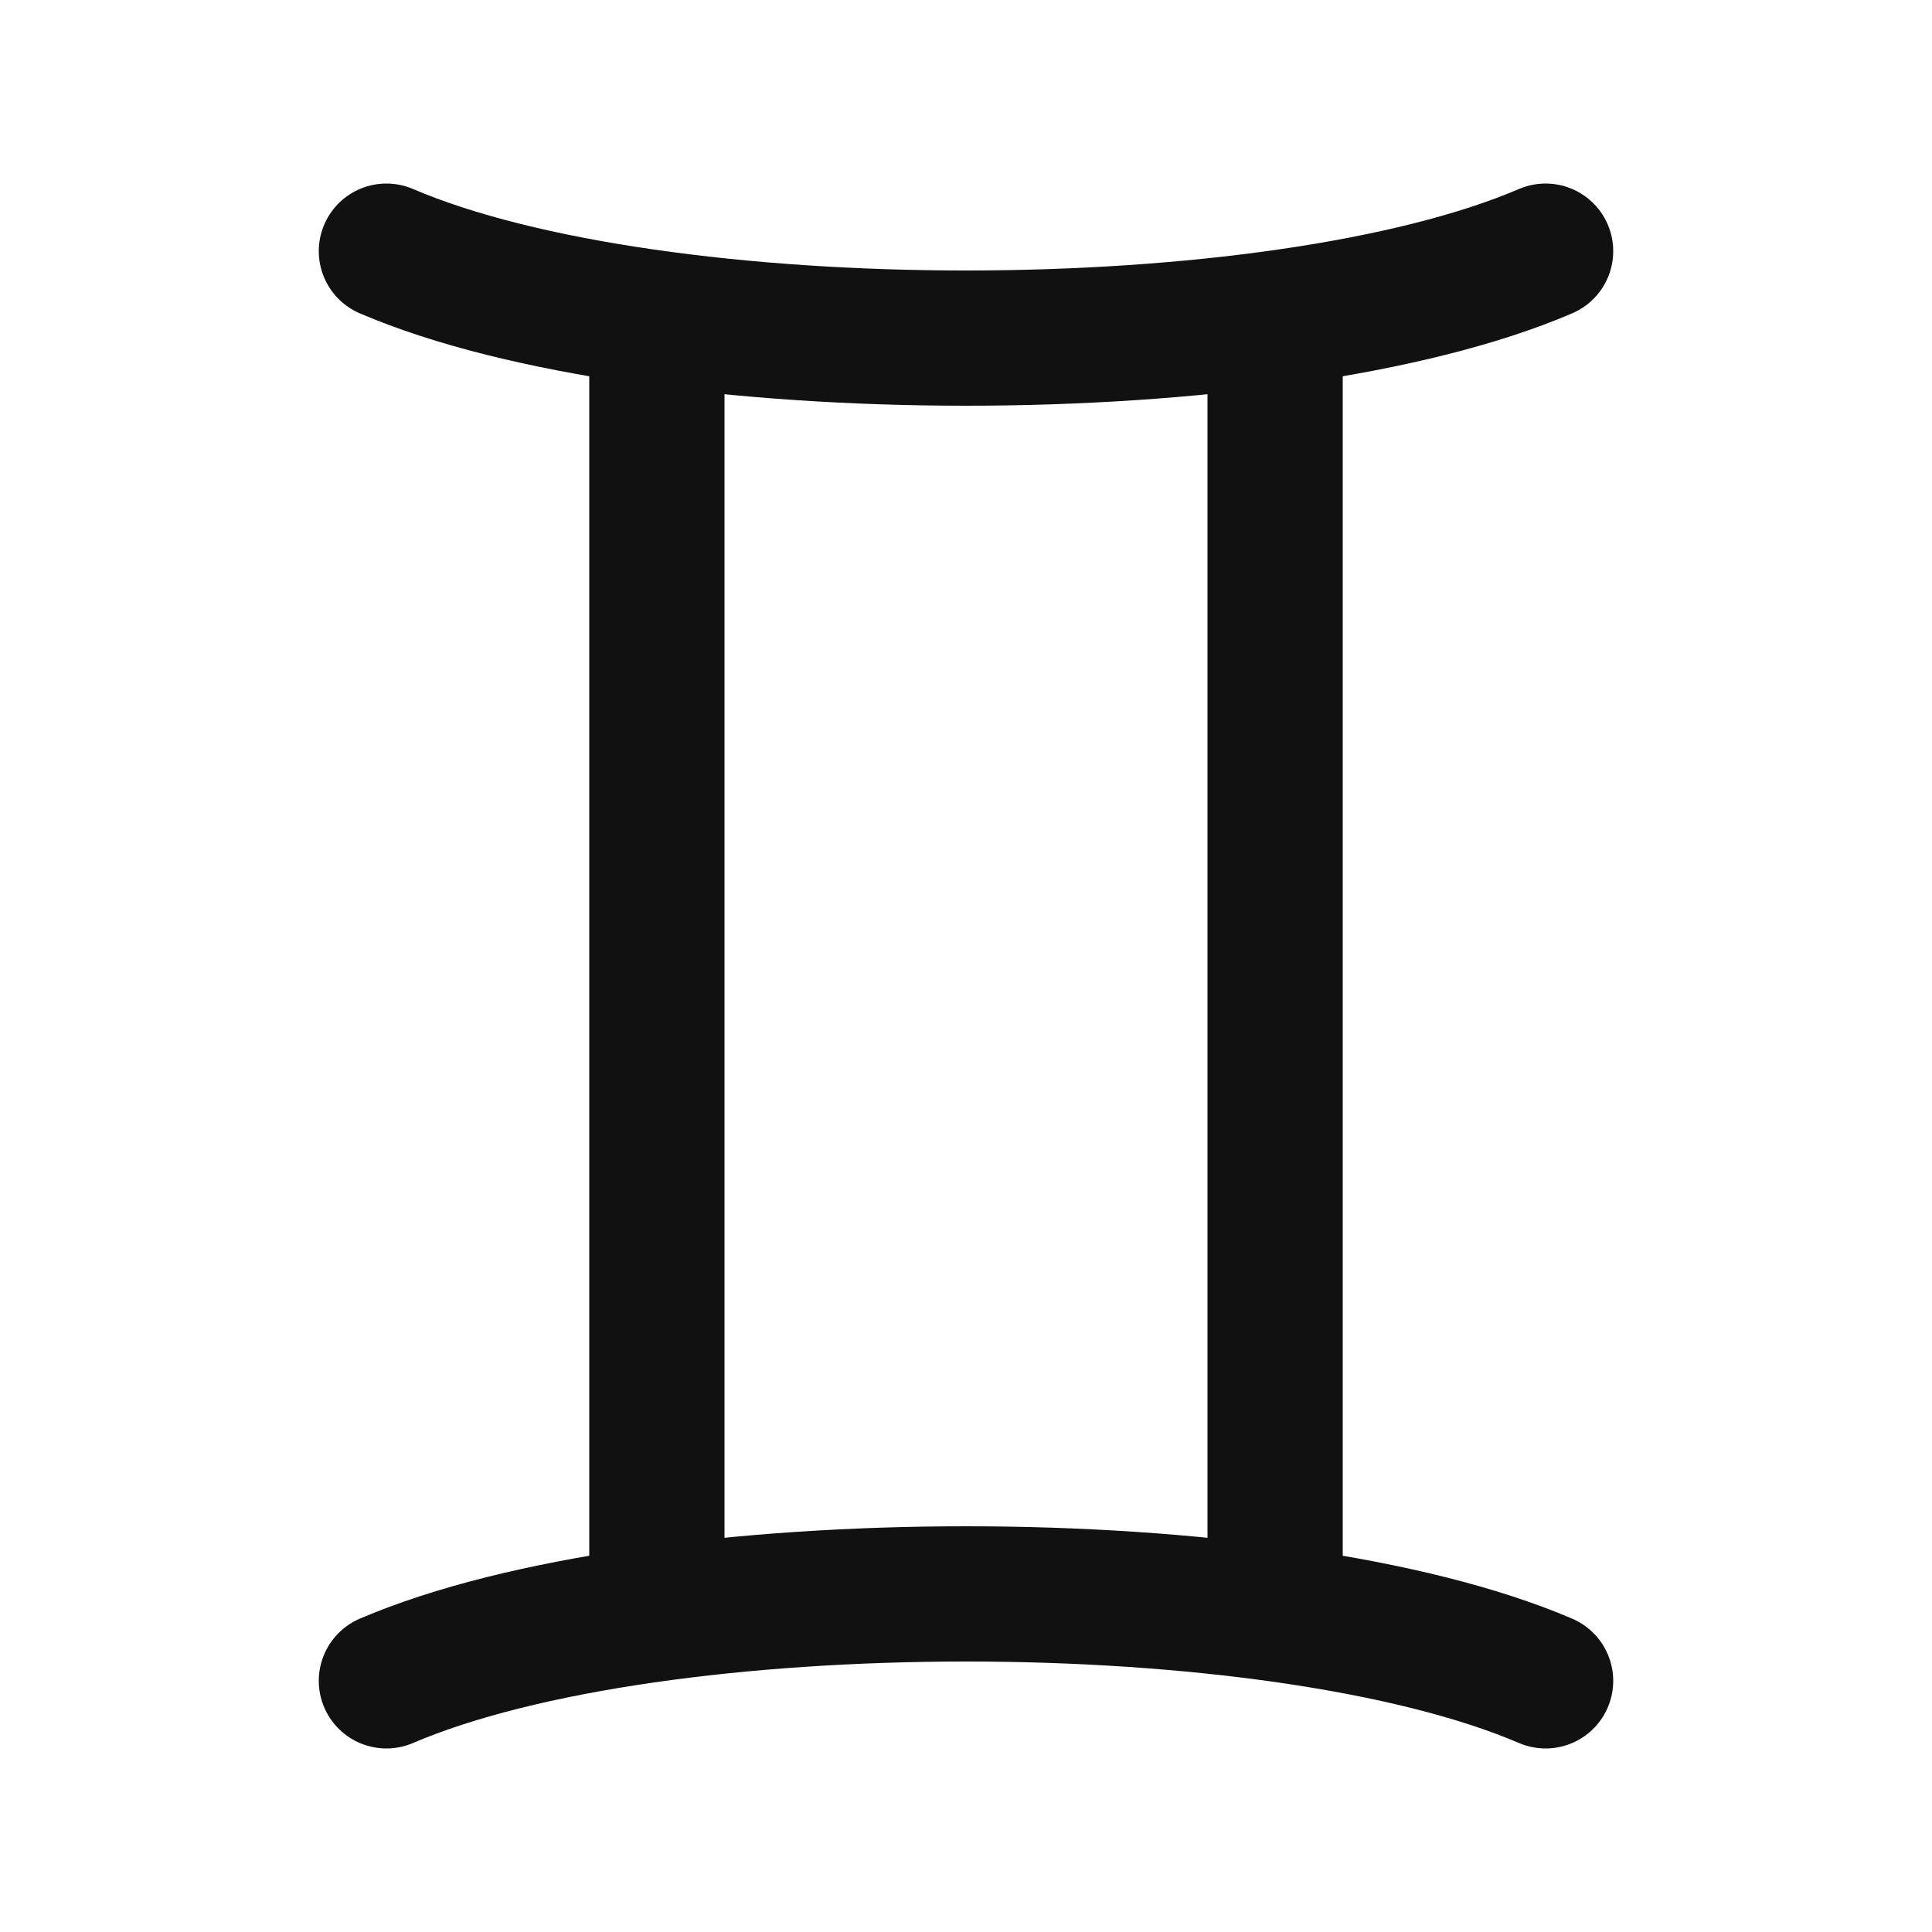
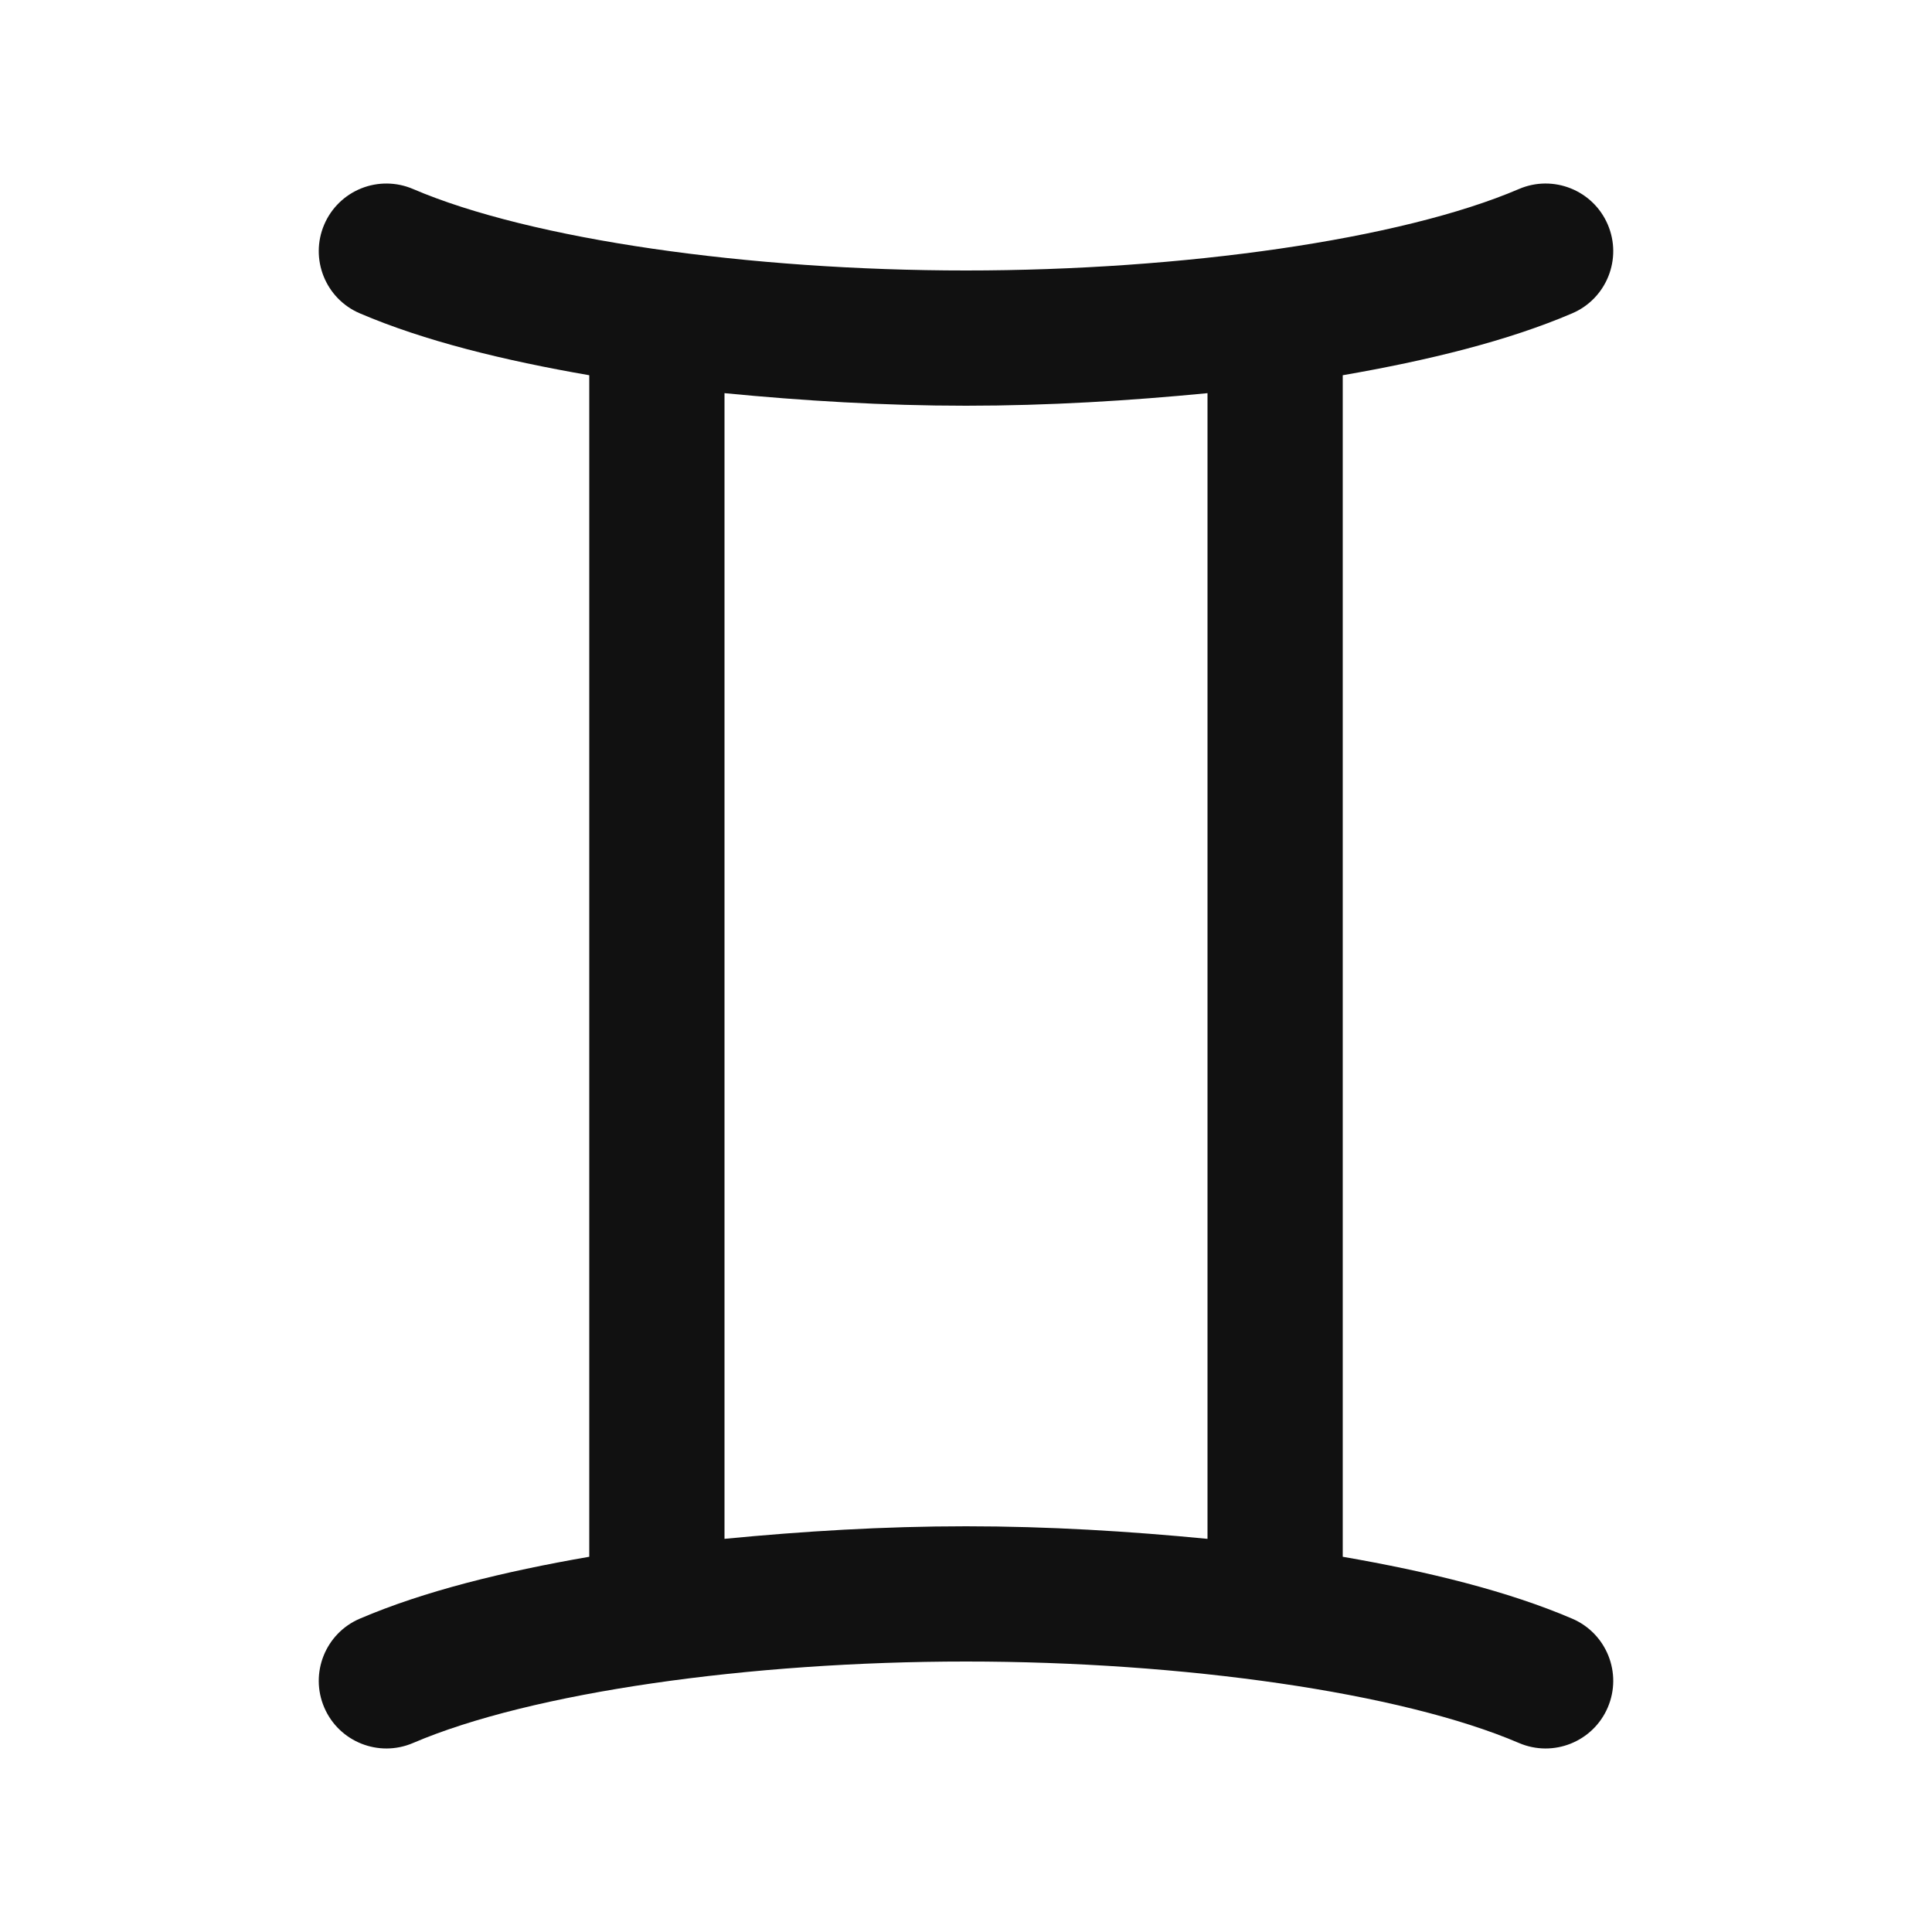
<svg xmlns="http://www.w3.org/2000/svg" viewBox="0 0 100 100" role="img" aria-label="Gemini">
-   <path d="M20 13C34 19 66 19 80 13M20 87C34 81 66 81 80 87M34 19V81M66 19V81" fill="none" stroke="#111111" stroke-width="7" stroke-linecap="round" stroke-linejoin="round" />
+   <path d="M18.699 9.75a3.5 3.5 0 0 0-1.916 1.871 3.5 3.5 0 0 0 1.838 4.596c3.34 1.431 7.456 2.439 11.879 3.205v61.156c-4.423.766-8.539 1.774-11.879 3.205a3.5 3.5 0 0 0-1.838 4.596 3.5 3.5 0 0 0 4.596 1.838C27.491 87.597 38.804 86 50 86s22.509 1.597 28.621 4.217a3.5 3.5 0 0 0 4.596-1.838 3.5 3.5 0 0 0-1.838-4.596c-3.34-1.431-7.456-2.439-11.879-3.205v-61.156c4.423-.766 8.539-1.774 11.879-3.205a3.5 3.5 0 0 0 1.838-4.596 3.5 3.5 0 0 0-4.596-1.838C72.509 12.403 61.196 14 50 14s-22.509-1.597-28.621-4.217A3.5 3.5 0 0 0 18.699 9.75ZM37.5 20.35C41.559 20.743 45.737 21 50 21s8.441-.257 12.5-.65v59.301C58.441 79.257 54.263 79 50 79s-8.441.257-12.5.65Z" fill="#111111" />
</svg>
